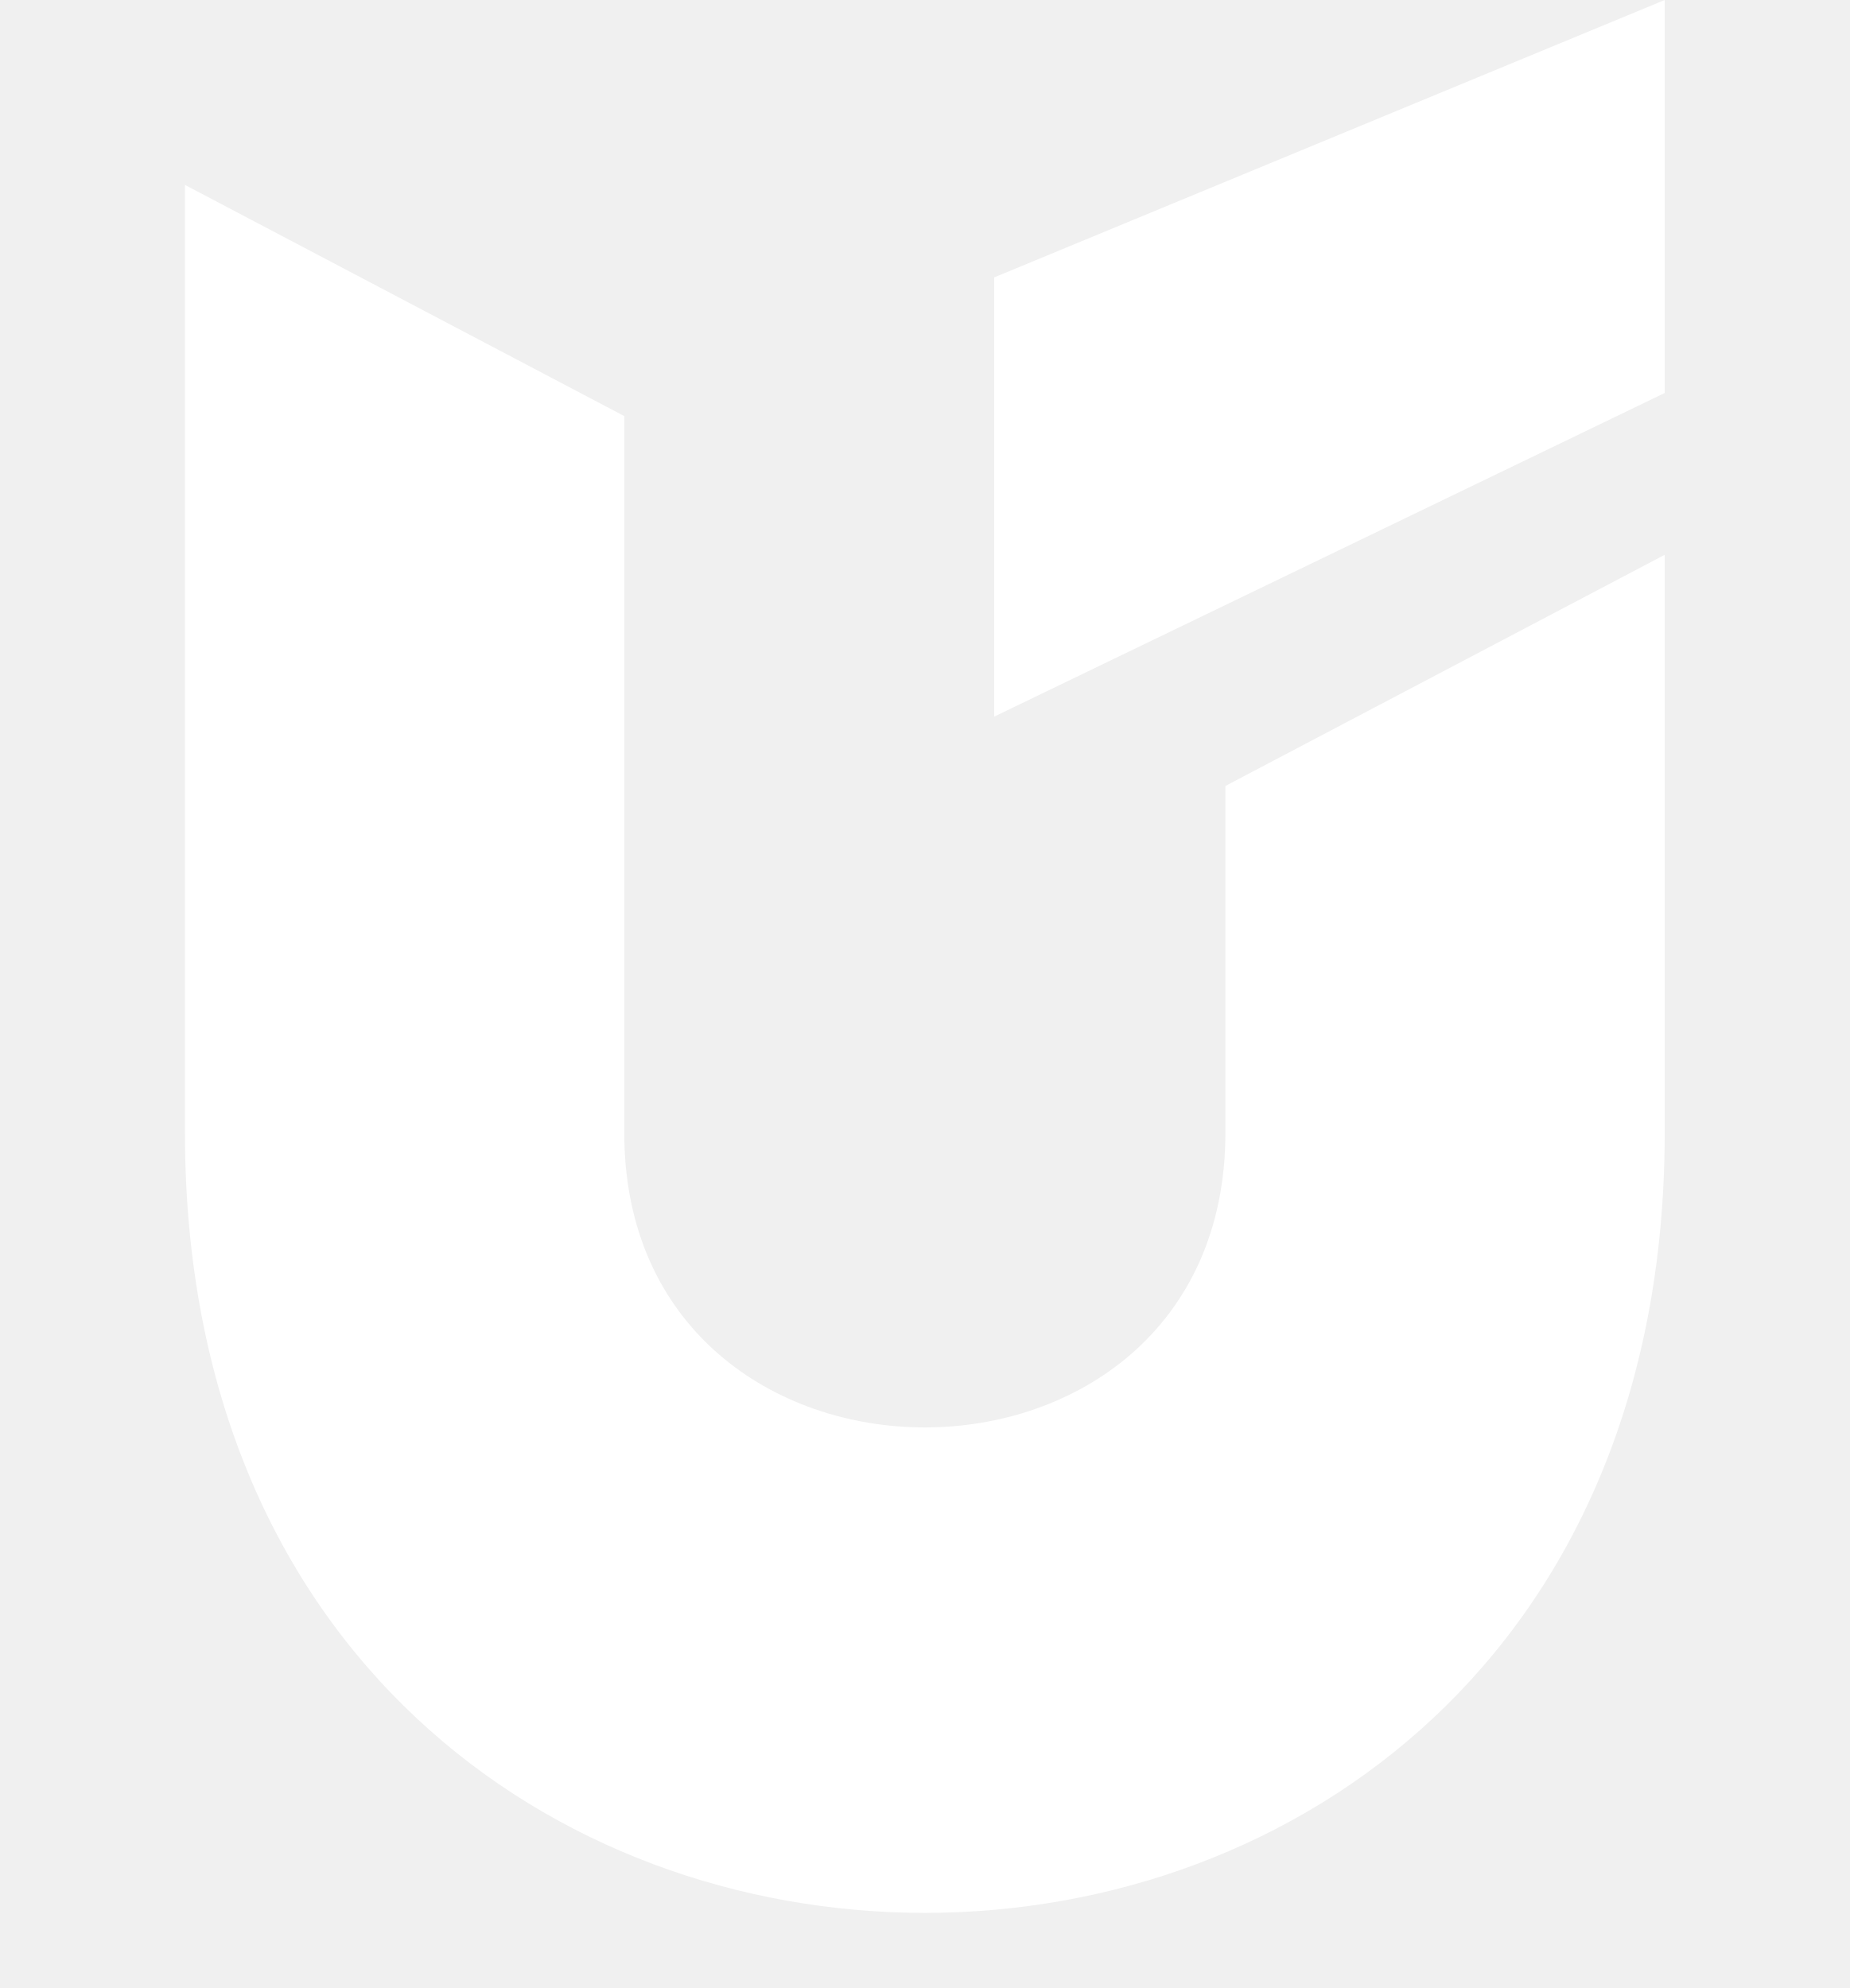
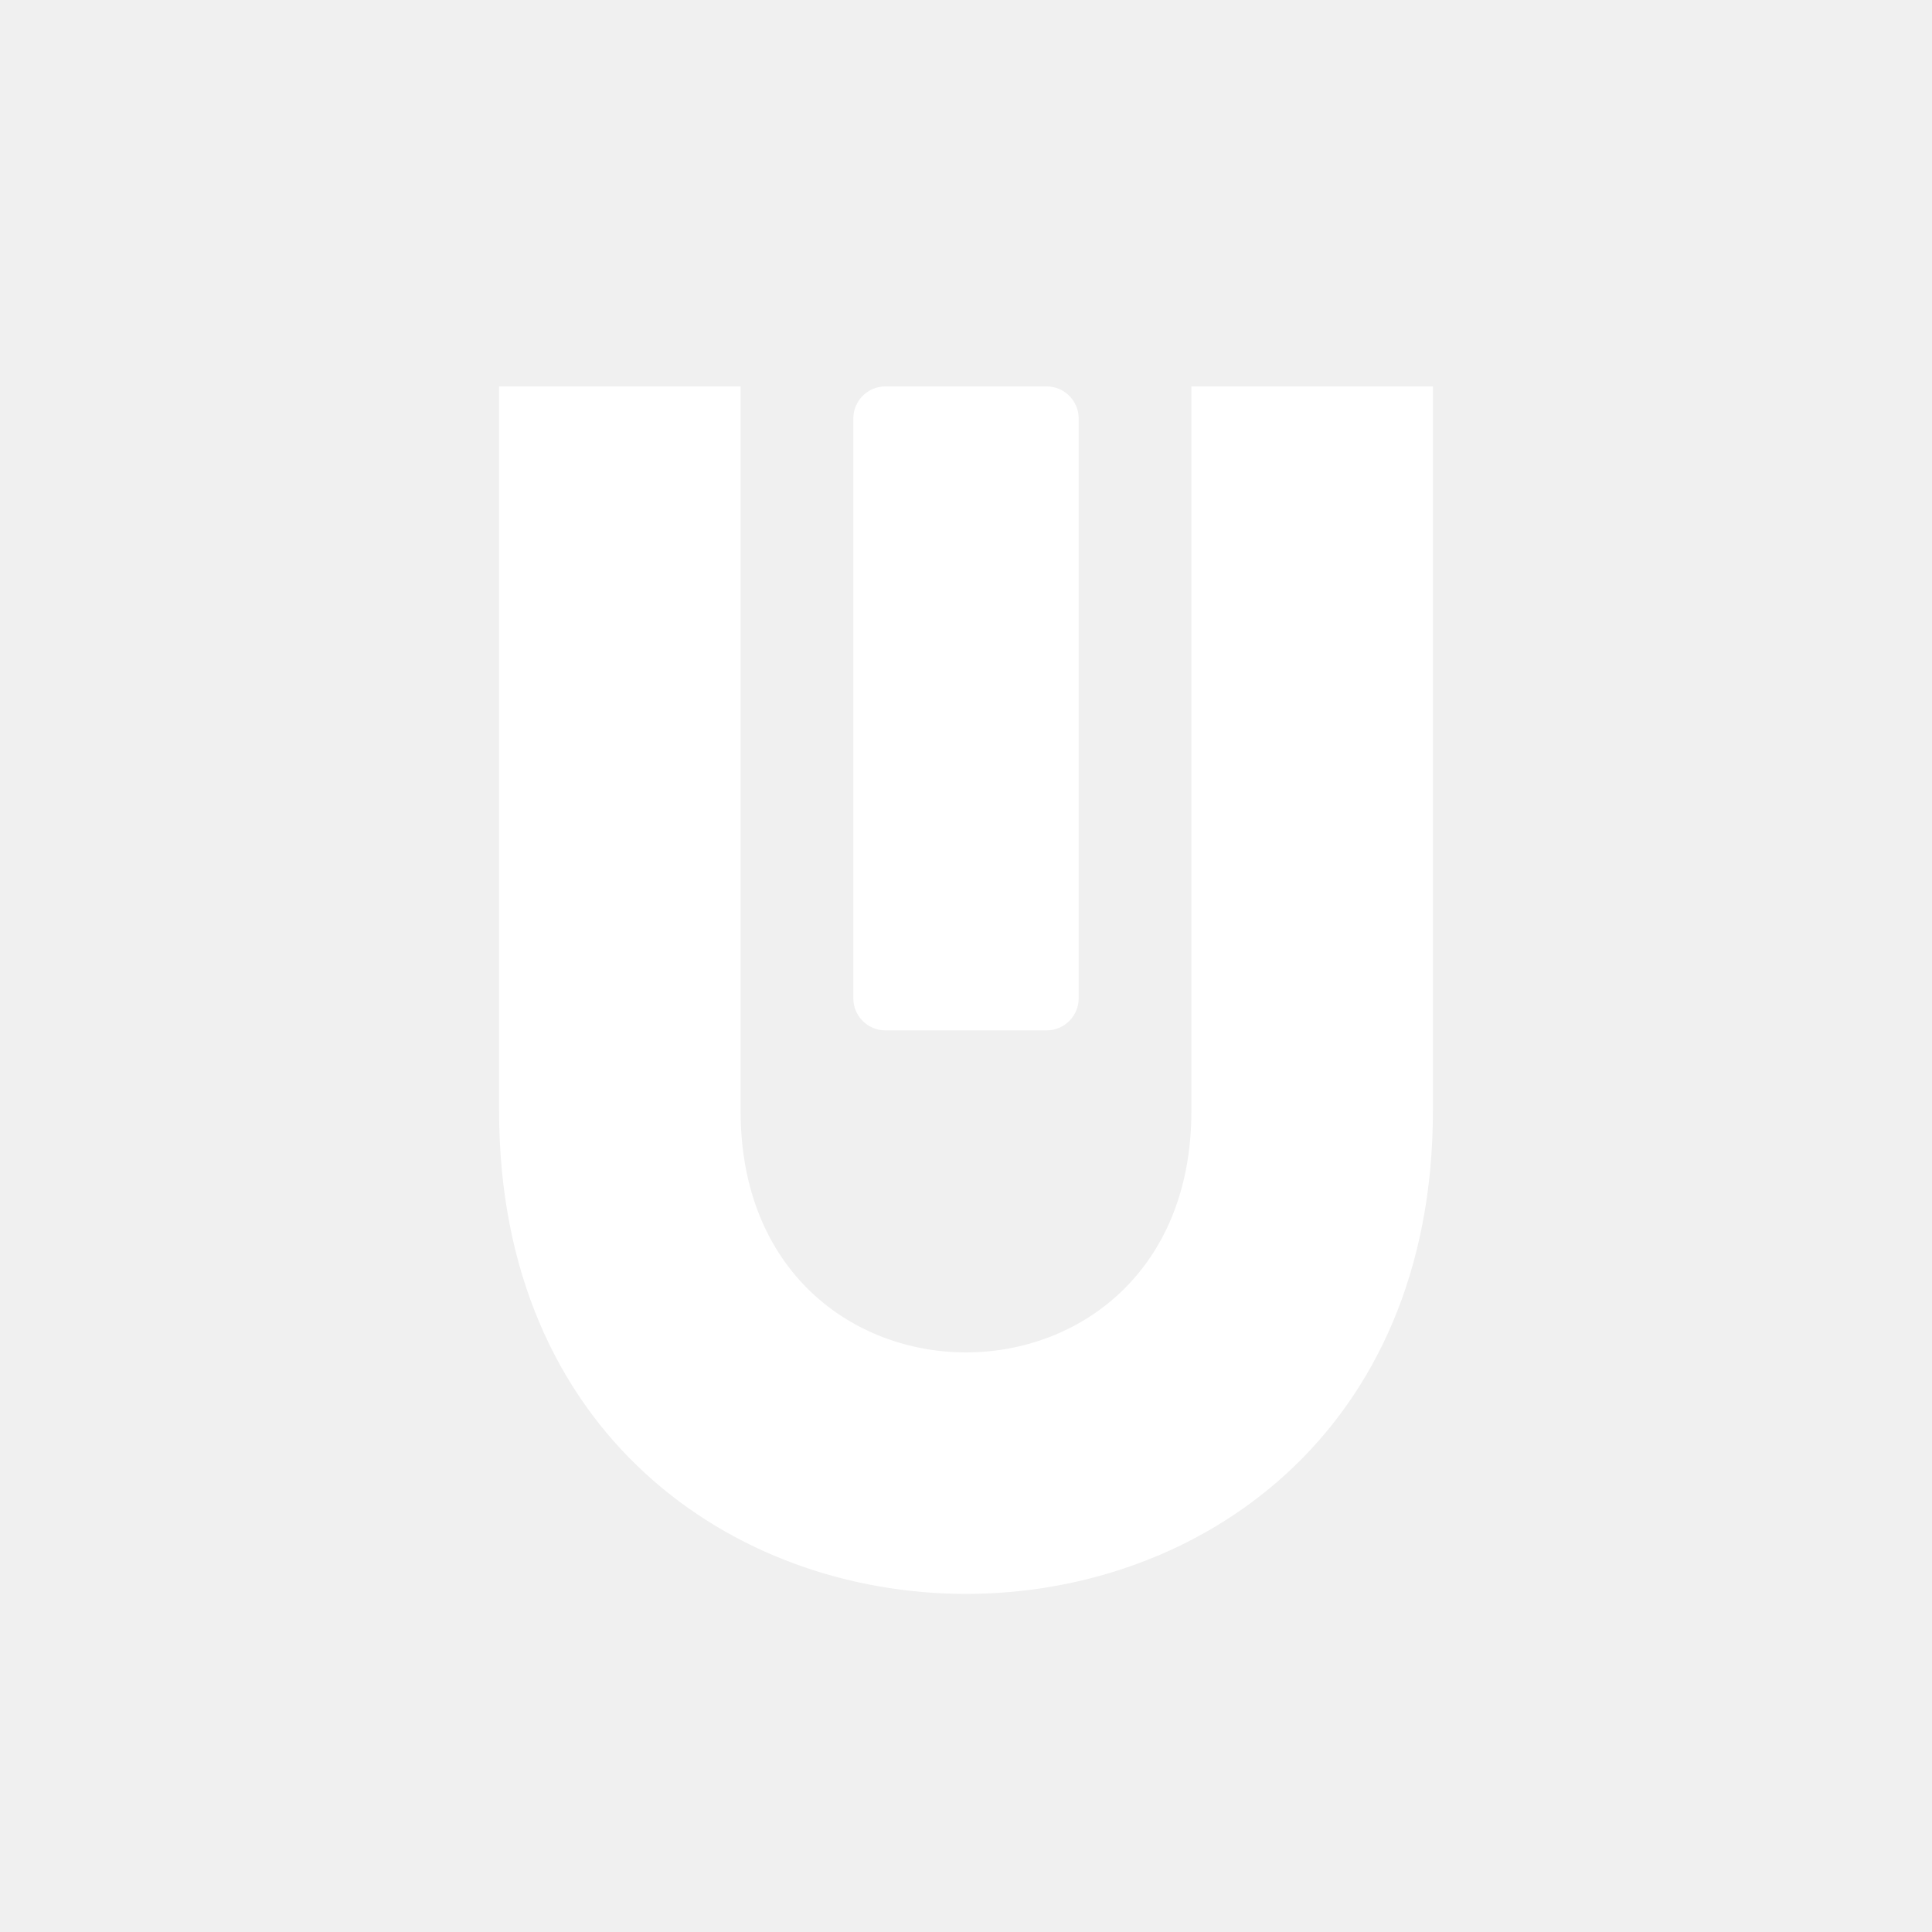
- <svg xmlns="http://www.w3.org/2000/svg" viewBox="0 0 80 86" role="img" aria-label="UniBOS">
-   <path fill="#FFFFFF" d="M8 8L27 18V49C27 66 53 66 53 49V34L72 24V49C72 94 8 94 8 49Z" />
-   <path fill="#FFFFFF" d="M43 12L72 0V17L43 31Z" />
+ <svg xmlns="http://www.w3.org/2000/svg" viewBox="0 0 120 120" role="img" aria-label="UniBOS">
+   <g transform="translate(0 10)">
+     <path d="M31 14H46V59C46 79 74 79 74 59V14H89V59C89 99 31 99 31 59Z" fill="#FFFFFF" />
+     <rect x="53" y="14" width="14" height="40" rx="2" fill="#FFFFFF" />
+   </g>
</svg>
